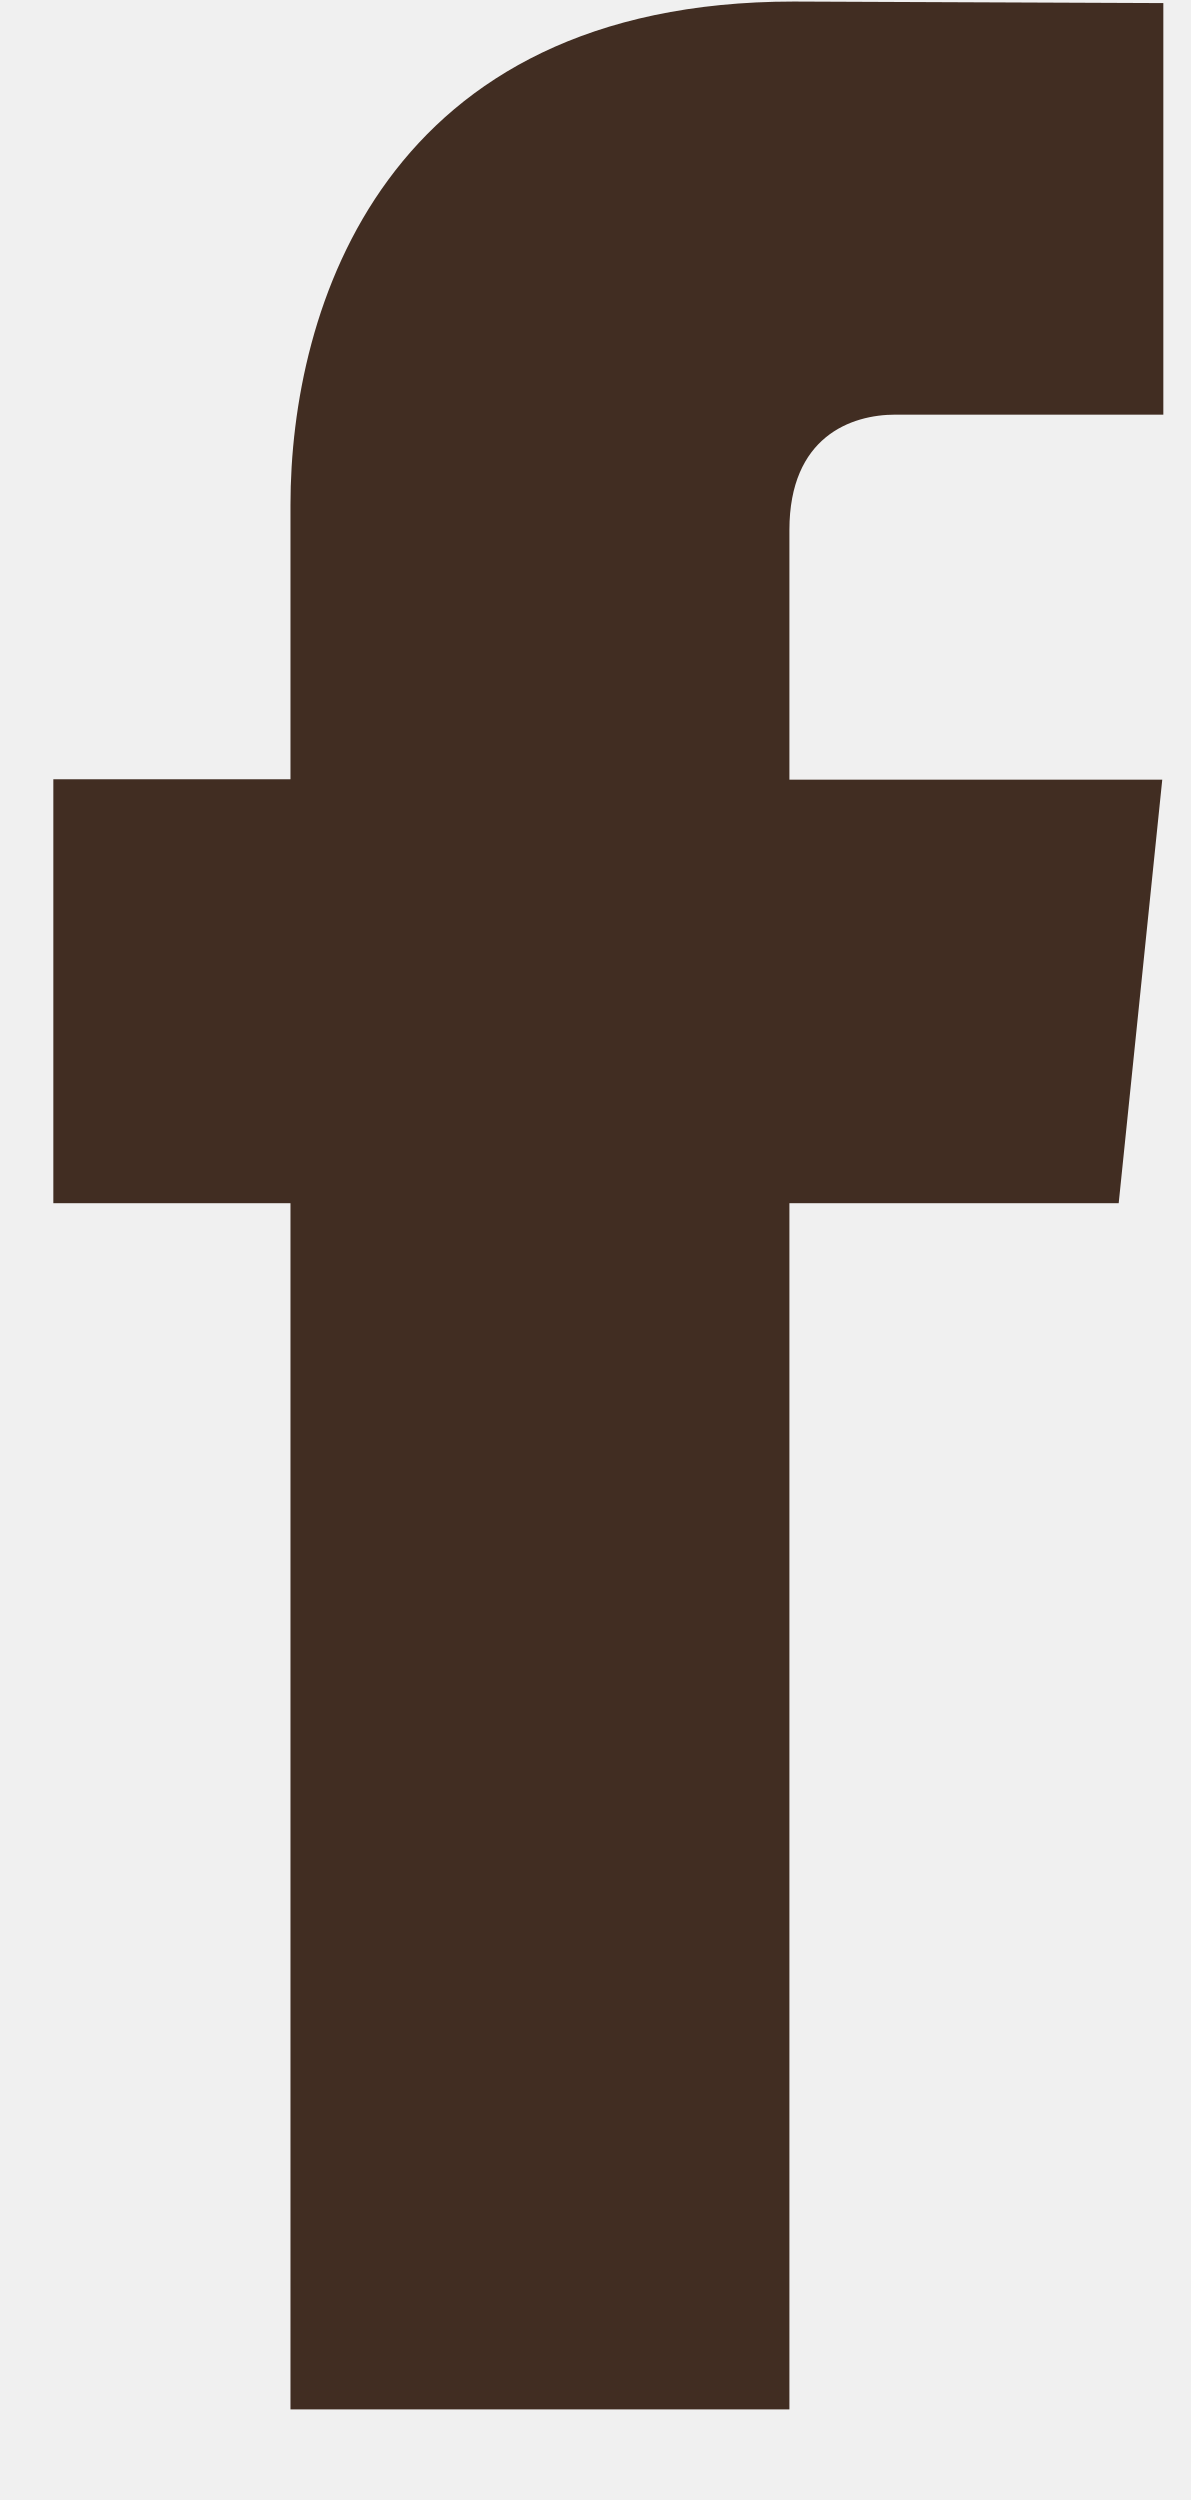
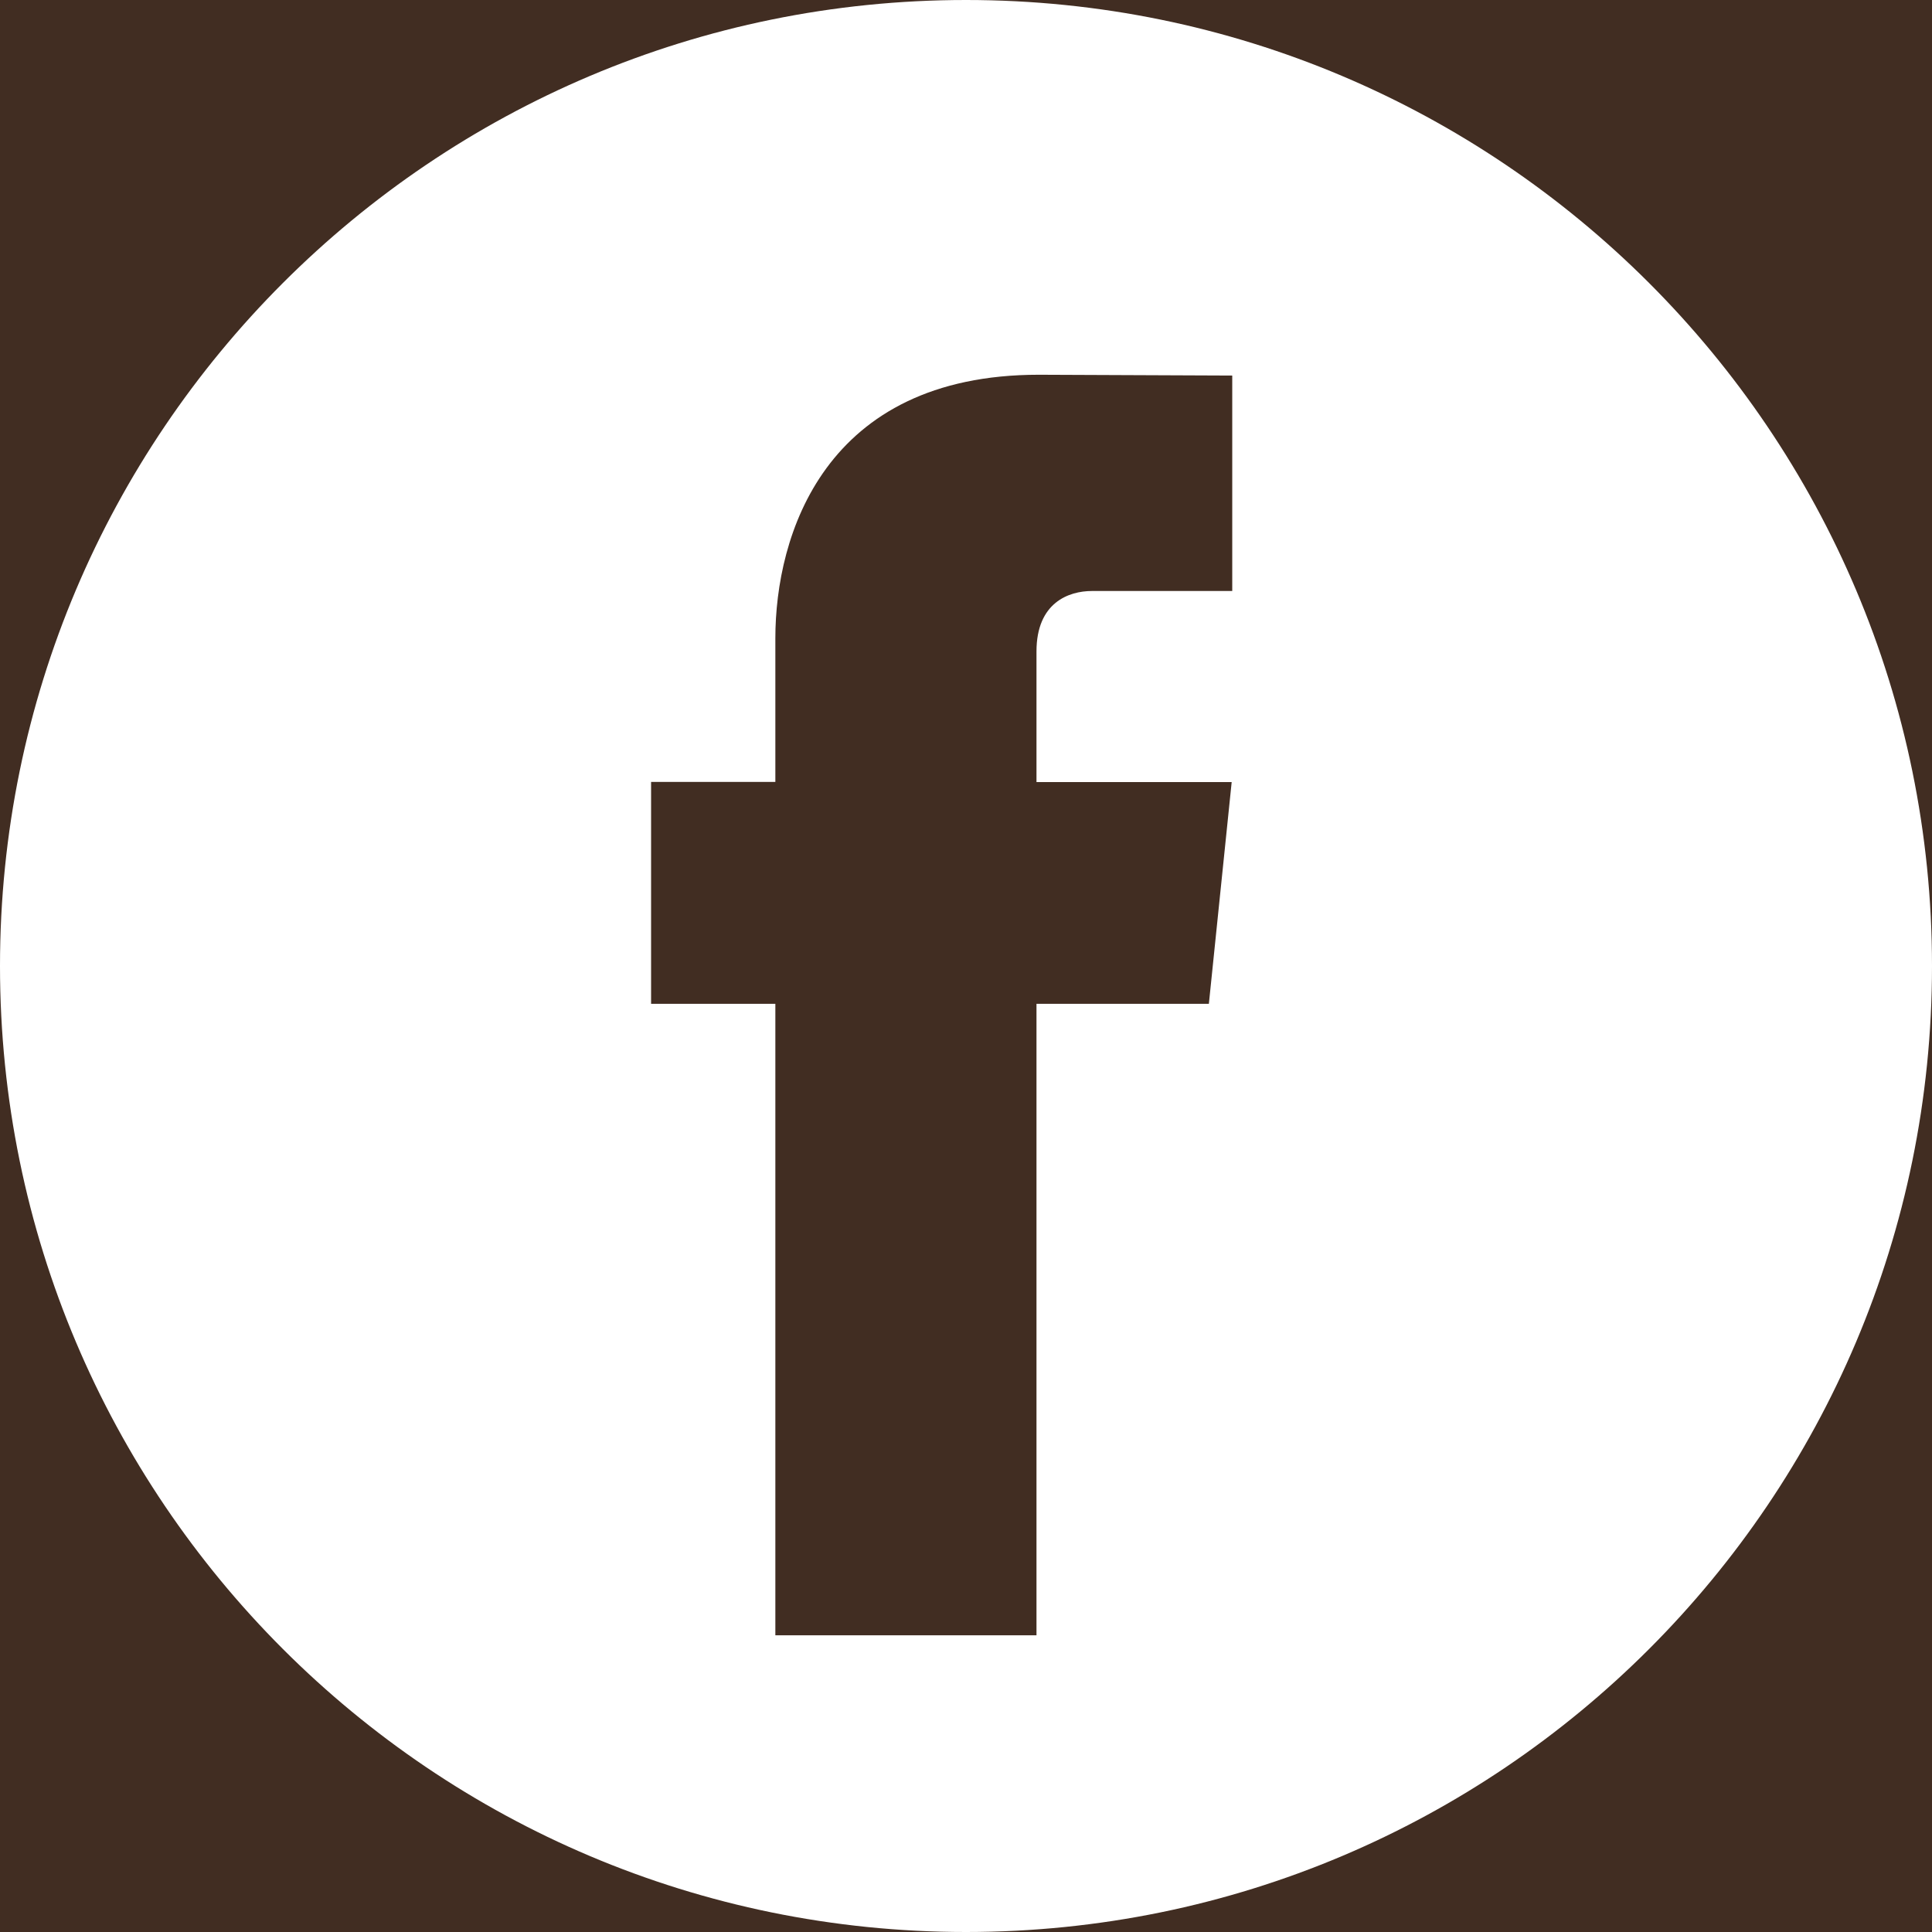
- <svg xmlns="http://www.w3.org/2000/svg" width="10" height="21" viewBox="0 0 10 21" fill="none">
-   <path d="M9.397 10.107H6.631V20.239H2.44V10.107H0.448V6.546H2.44V4.241C2.44 2.594 3.223 0.013 6.668 0.013L9.772 0.026V3.483H7.52C7.151 3.483 6.631 3.667 6.631 4.453V6.549H9.763L9.397 10.107Z" fill="#412D22" />
+ <svg xmlns="http://www.w3.org/2000/svg" width="31" height="31" viewBox="0 0 31 31" fill="none">
+   <rect width="31" height="31" fill="#E5E5E5" />
+   <g clip-path="url(#clip0)">
+     <rect width="1440" height="5790" transform="translate(-1299 -5709)" fill="white" />
+     <rect x="-1299" y="-76" width="1440" height="157" fill="#412D22" />
+     <path d="M15.5 31C24.06 31 31 24.06 31 15.5C31 6.94 24.06 0 15.5 0C6.94 0 0 6.94 0 15.5C0 24.06 6.94 31 15.5 31Z" fill="white" />
+     <path d="M19.397 16.107H16.631V26.239H12.441V16.107H10.447V12.546H12.441V10.241C12.441 8.594 13.223 6.013 16.668 6.013L19.772 6.026V9.483H17.52C17.151 9.483 16.631 9.667 16.631 10.453V12.549H19.763L19.397 16.107Z" fill="#412D22" />
+   </g>
+   <defs>
+     <clipPath id="clip0">
+       <rect width="1440" height="5790" fill="white" transform="translate(-1299 -5709)" />
+     </clipPath>
+   </defs>
</svg>
